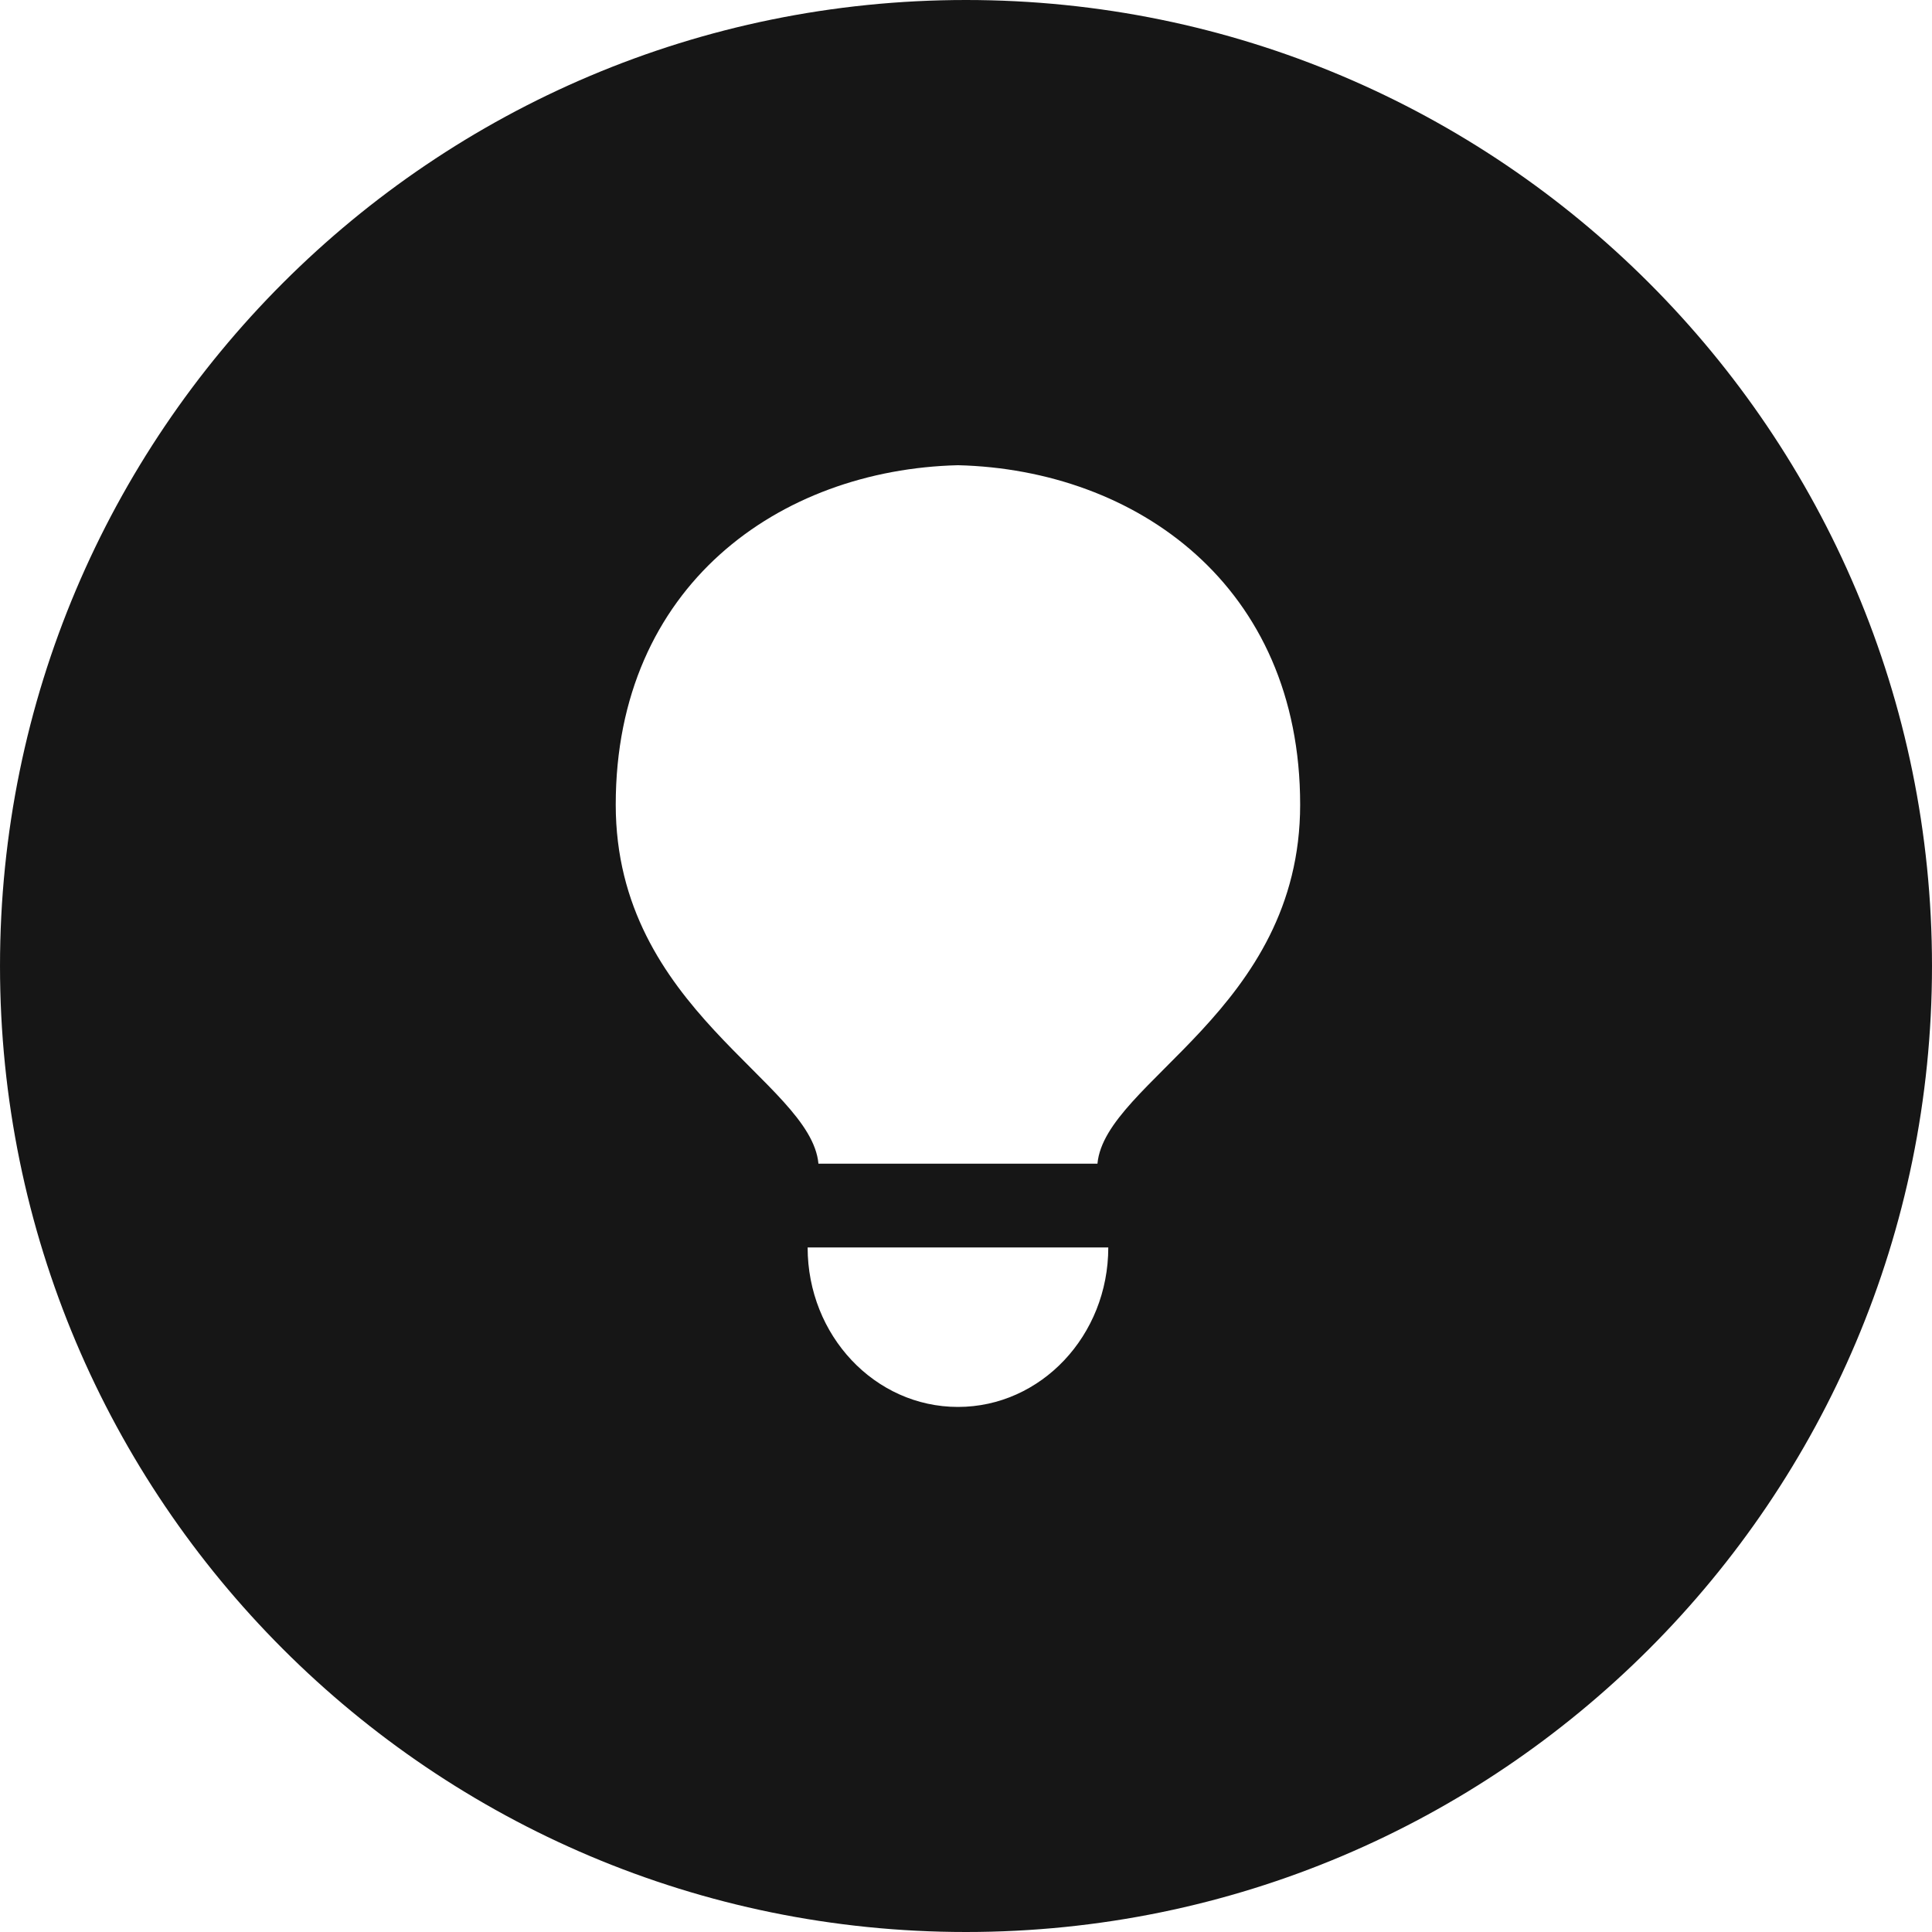
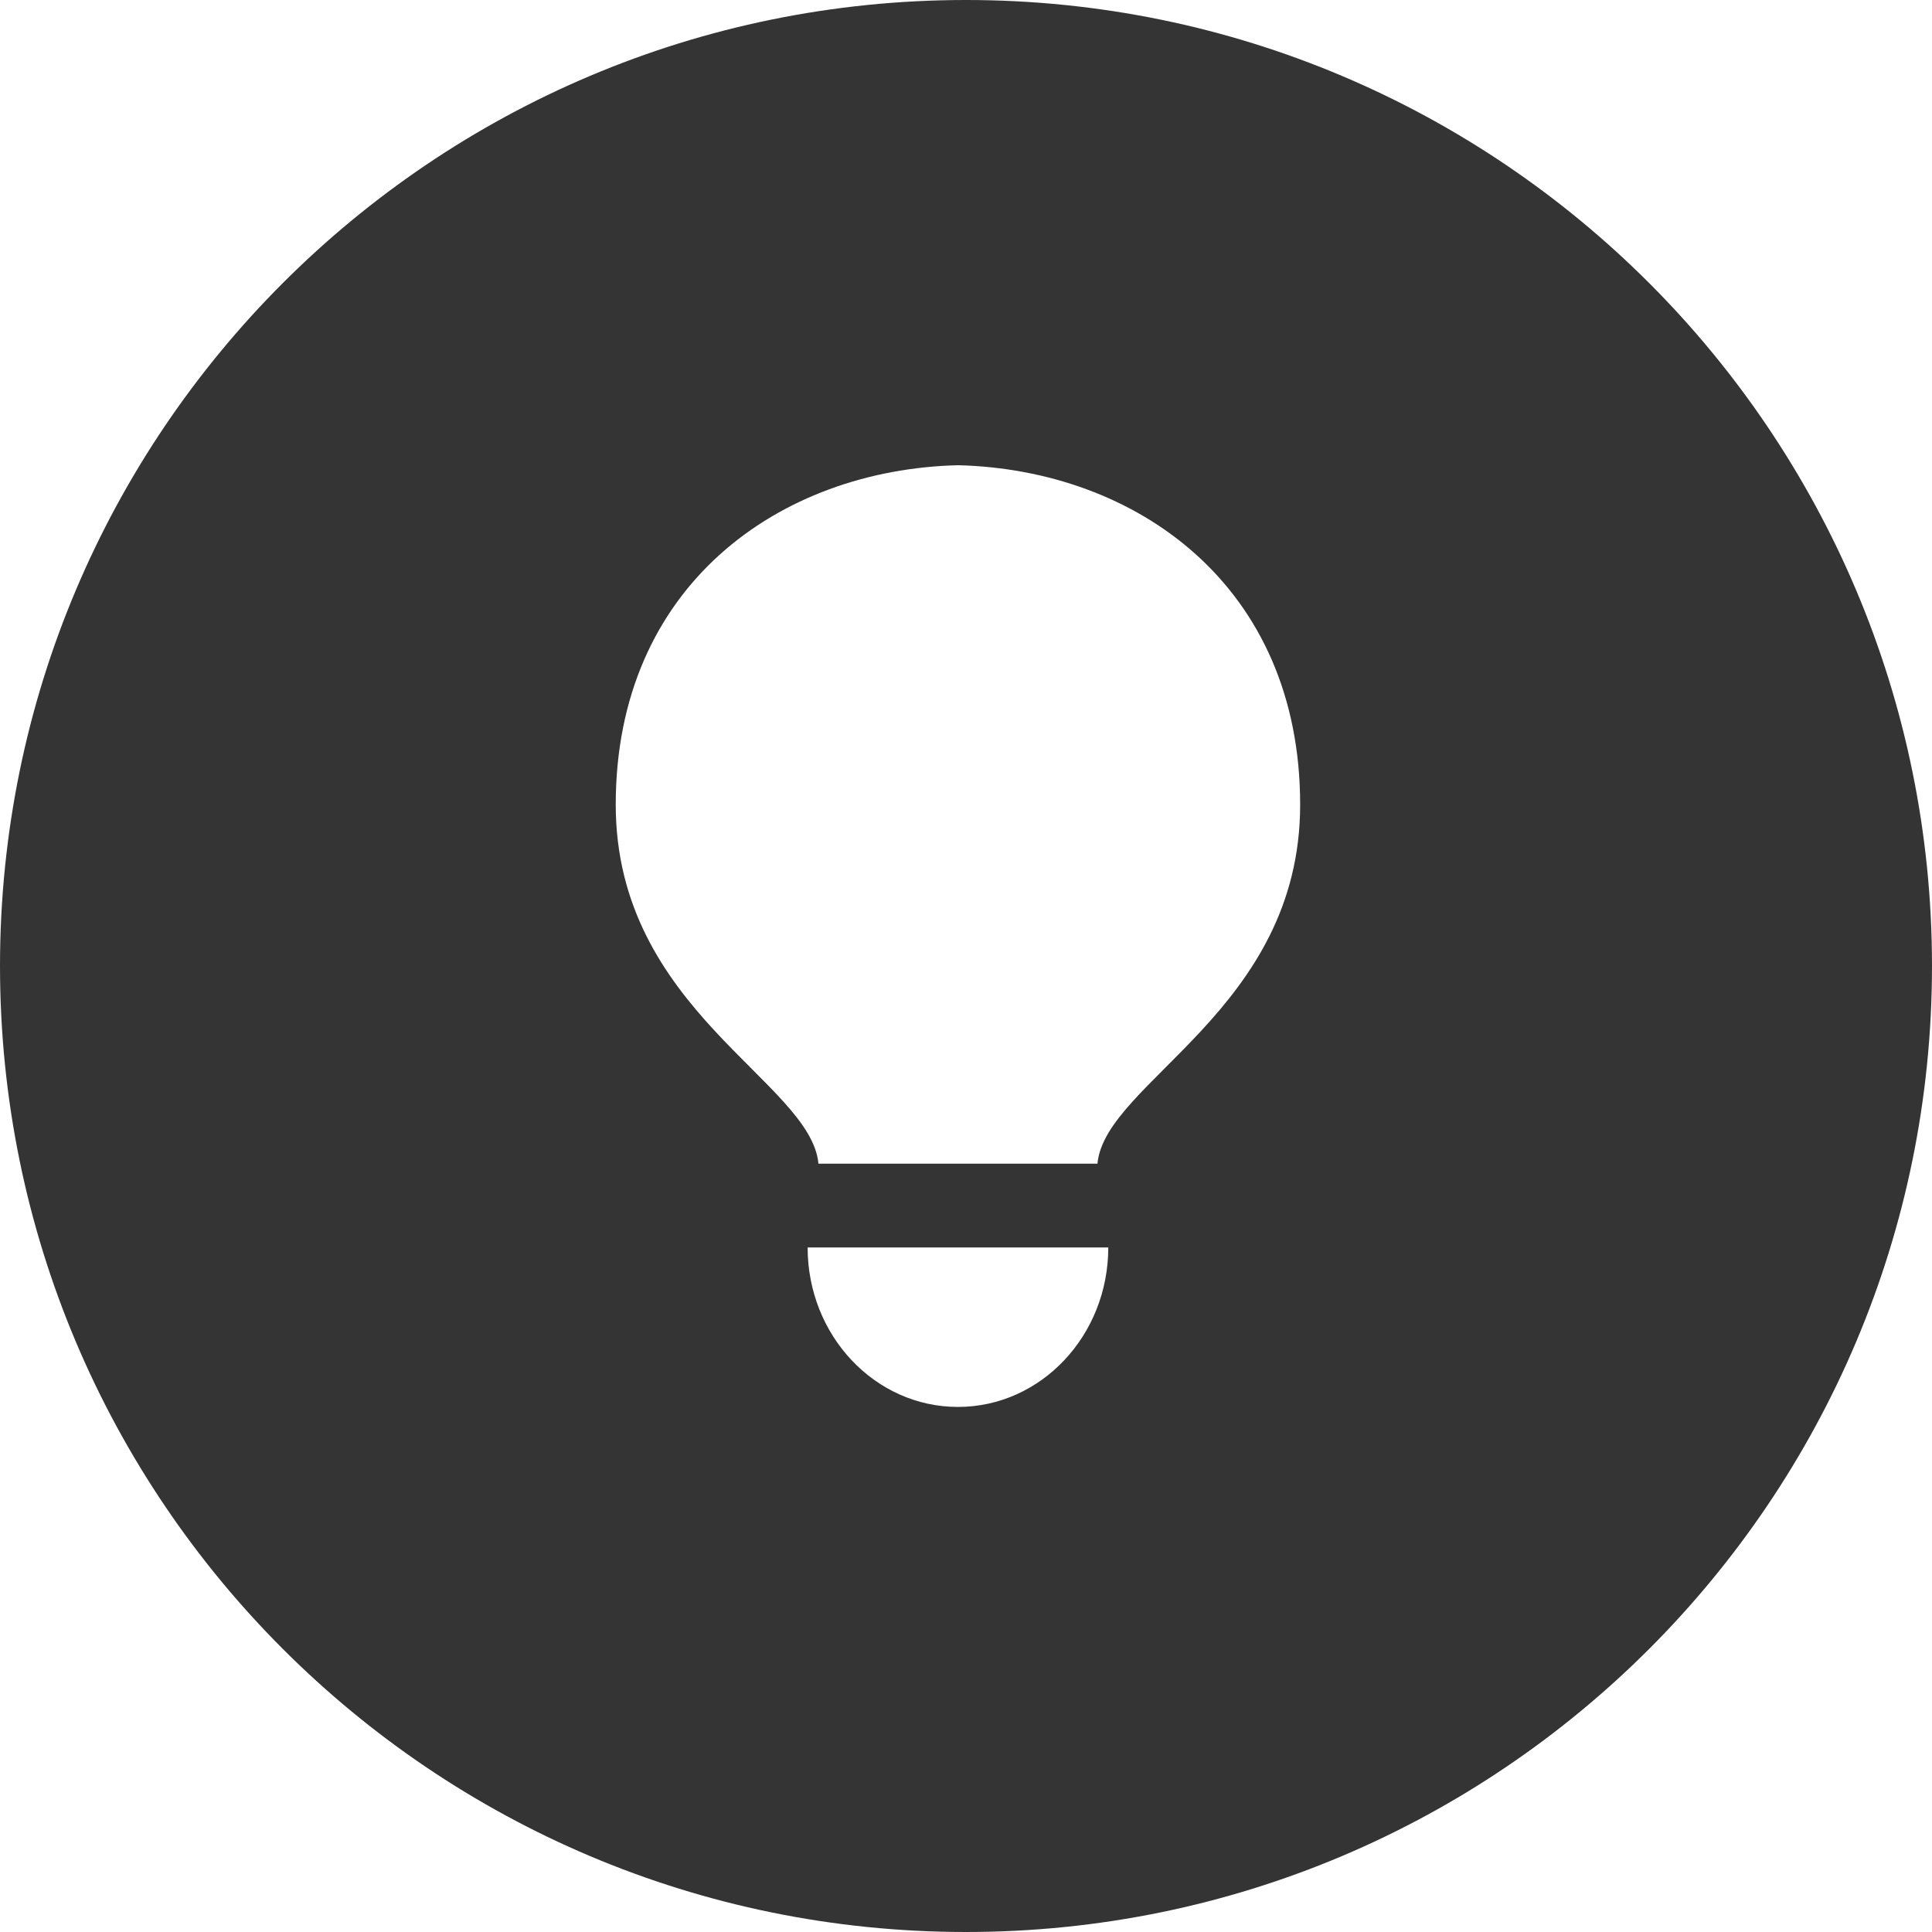
<svg xmlns="http://www.w3.org/2000/svg" version="1.1" id="Layer_1" x="0px" y="0px" viewBox="0 0 300 300" style="enable-background:new 0 0 300 300;" xml:space="preserve" width="512px" height="512px" class="">
  <g>
    <g>
      <g>
-         <path d="M149.996,0C67.157,0,0.001,67.161,0.001,149.997S67.157,300,149.996,300s150.003-67.163,150.003-150.003    S232.835,0,149.996,0z M148.751,218.468c-12.893,0-23.342-11.082-23.342-24.764h46.685    C172.093,207.386,161.641,218.468,148.751,218.468z M170.413,180.695h-43.326c-1.167-12.753-31.476-23.871-31.476-55.747    c0-33.999,25.425-52.027,53.135-52.709h0.003c0.003,0,0.003,0,0.003,0c27.712,0.685,53.135,18.71,53.135,52.709    C201.889,156.824,171.58,167.942,170.413,180.695z" data-original="#000000" class="active-path" data-old_color="#723030" fill="#161616" />
+         <path d="M149.996,0C67.157,0,0.001,67.161,0.001,149.997S67.157,300,149.996,300s150.003-67.163,150.003-150.003    S232.835,0,149.996,0z M148.751,218.468c-12.893,0-23.342-11.082-23.342-24.764h46.685    C172.093,207.386,161.641,218.468,148.751,218.468z M170.413,180.695h-43.326c-1.167-12.753-31.476-23.871-31.476-55.747    c0-33.999,25.425-52.027,53.135-52.709h0.003c0.003,0,0.003,0,0.003,0c27.712,0.685,53.135,18.71,53.135,52.709    C201.889,156.824,171.58,167.942,170.413,180.695z" data-original="#000000" class="active-path" data-old_color="#723030" fill="#343434" />
      </g>
    </g>
  </g>
</svg>
